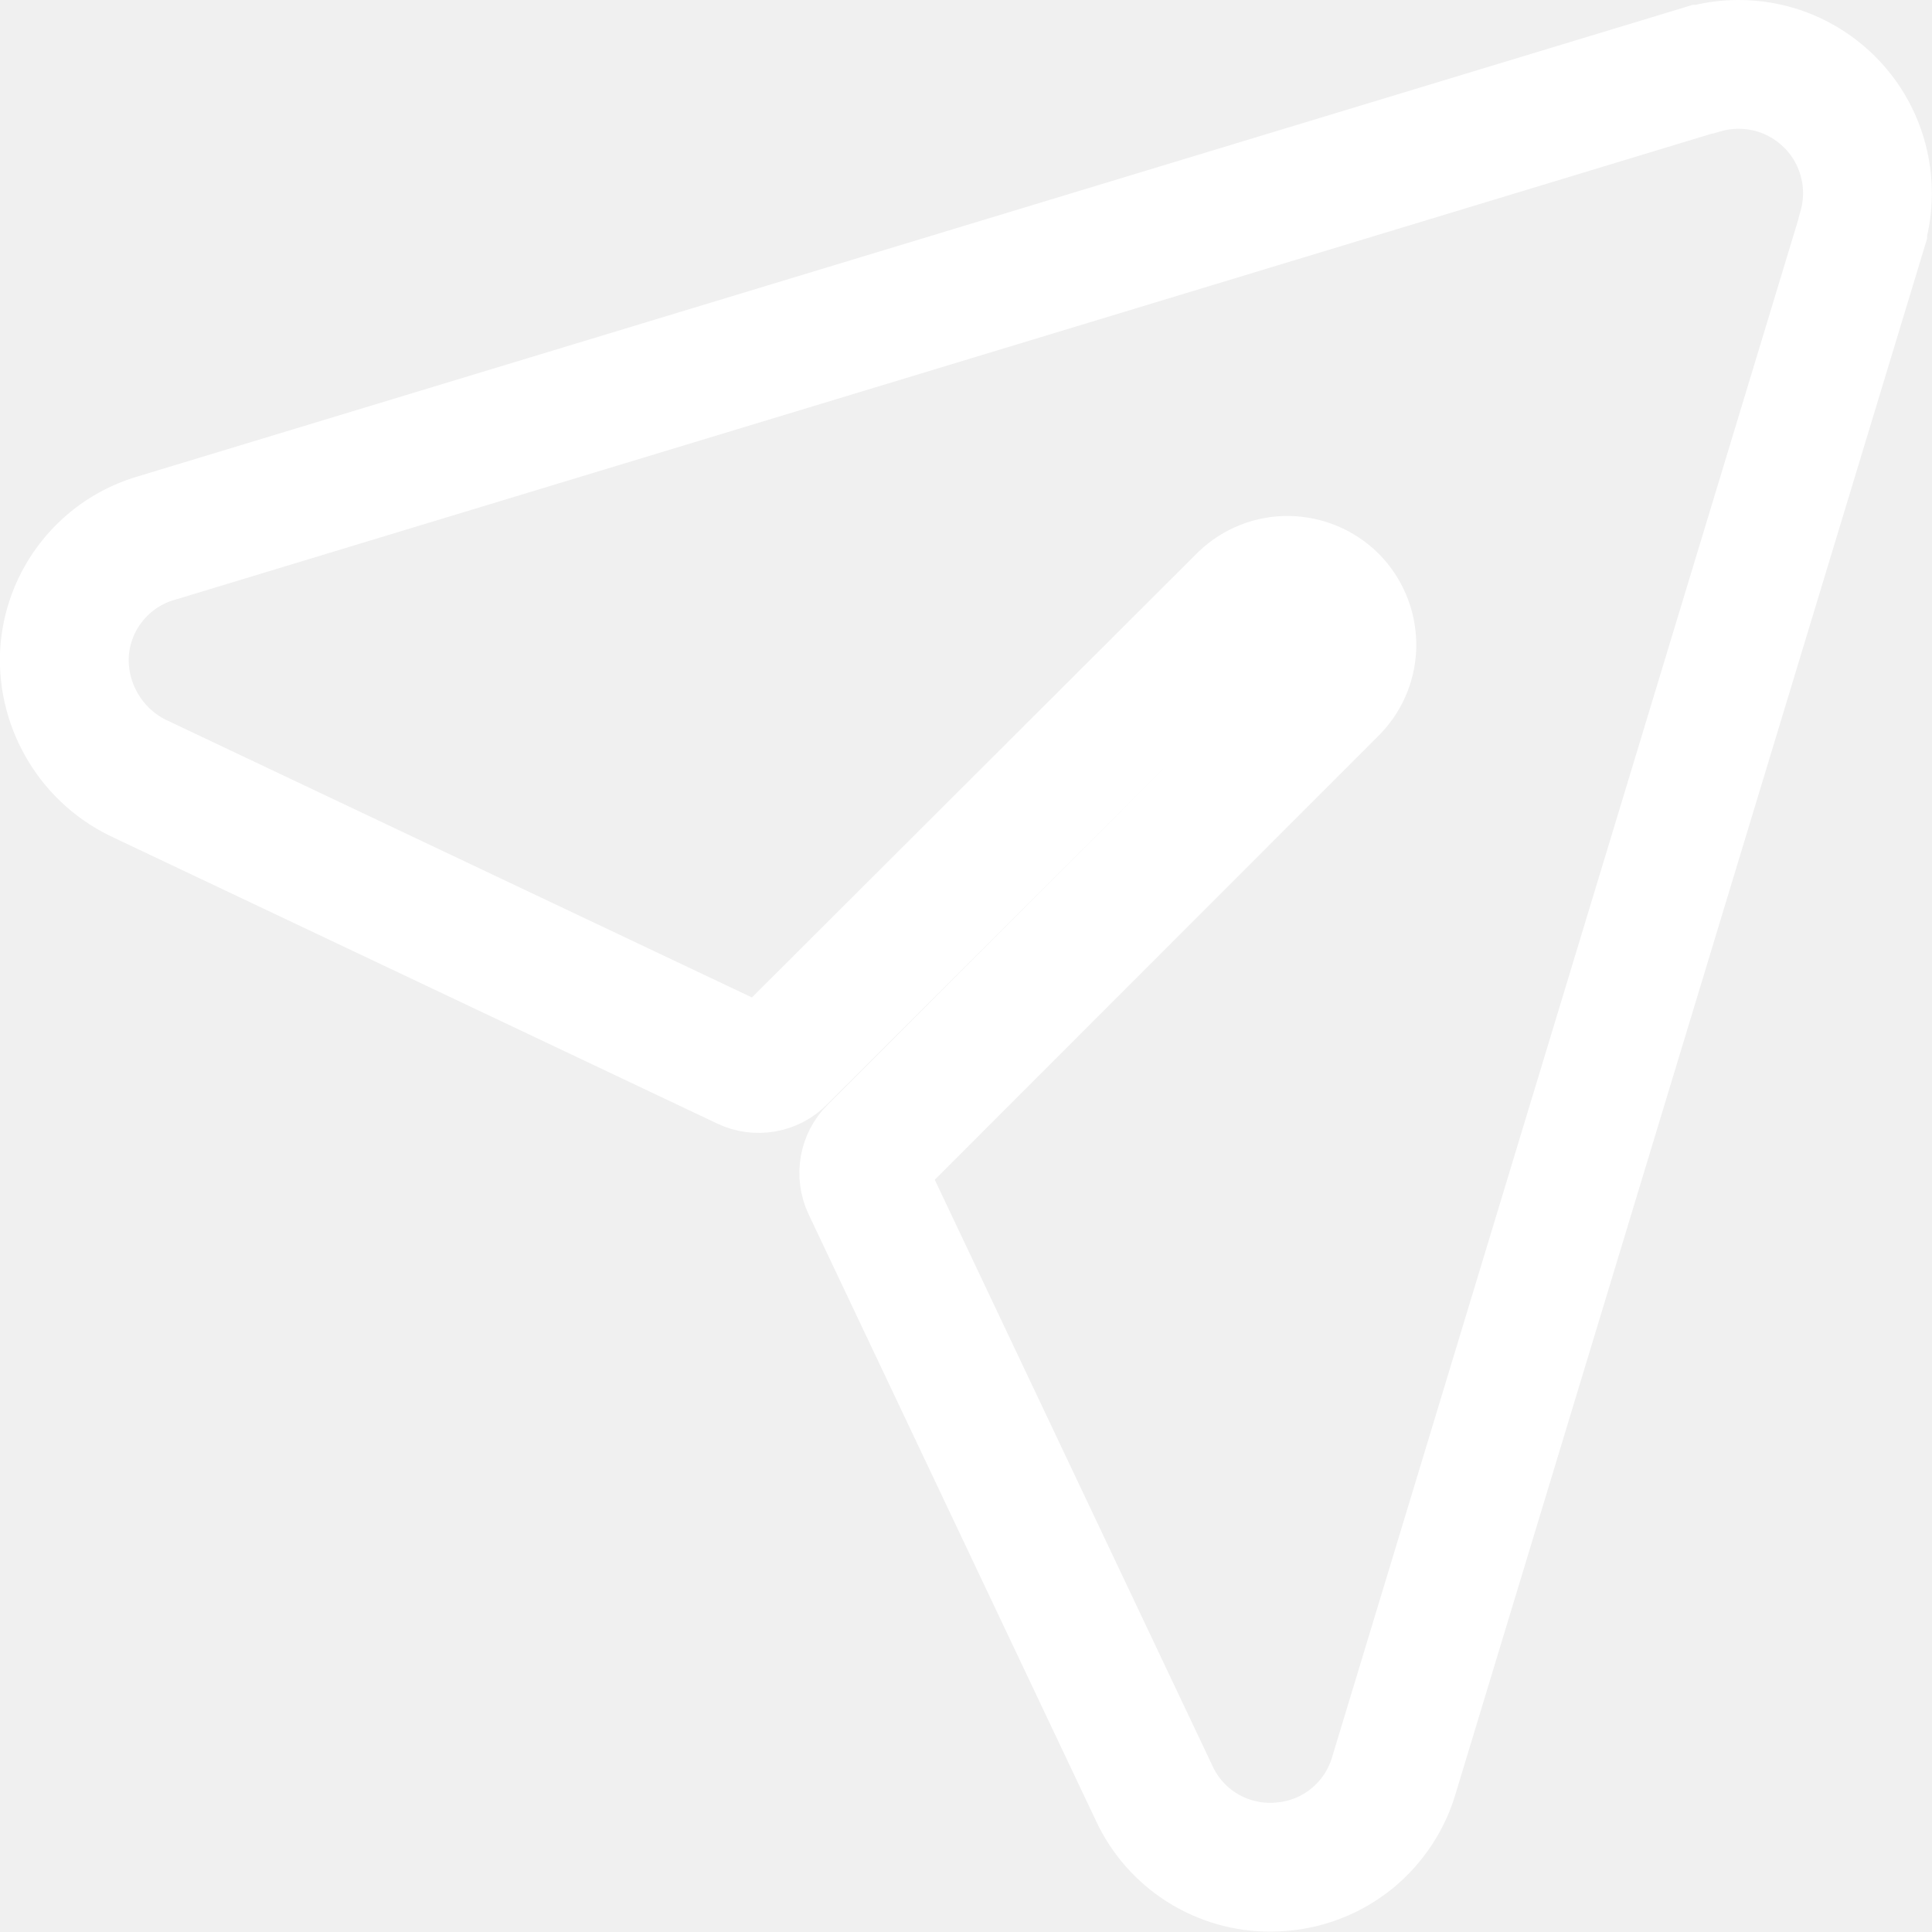
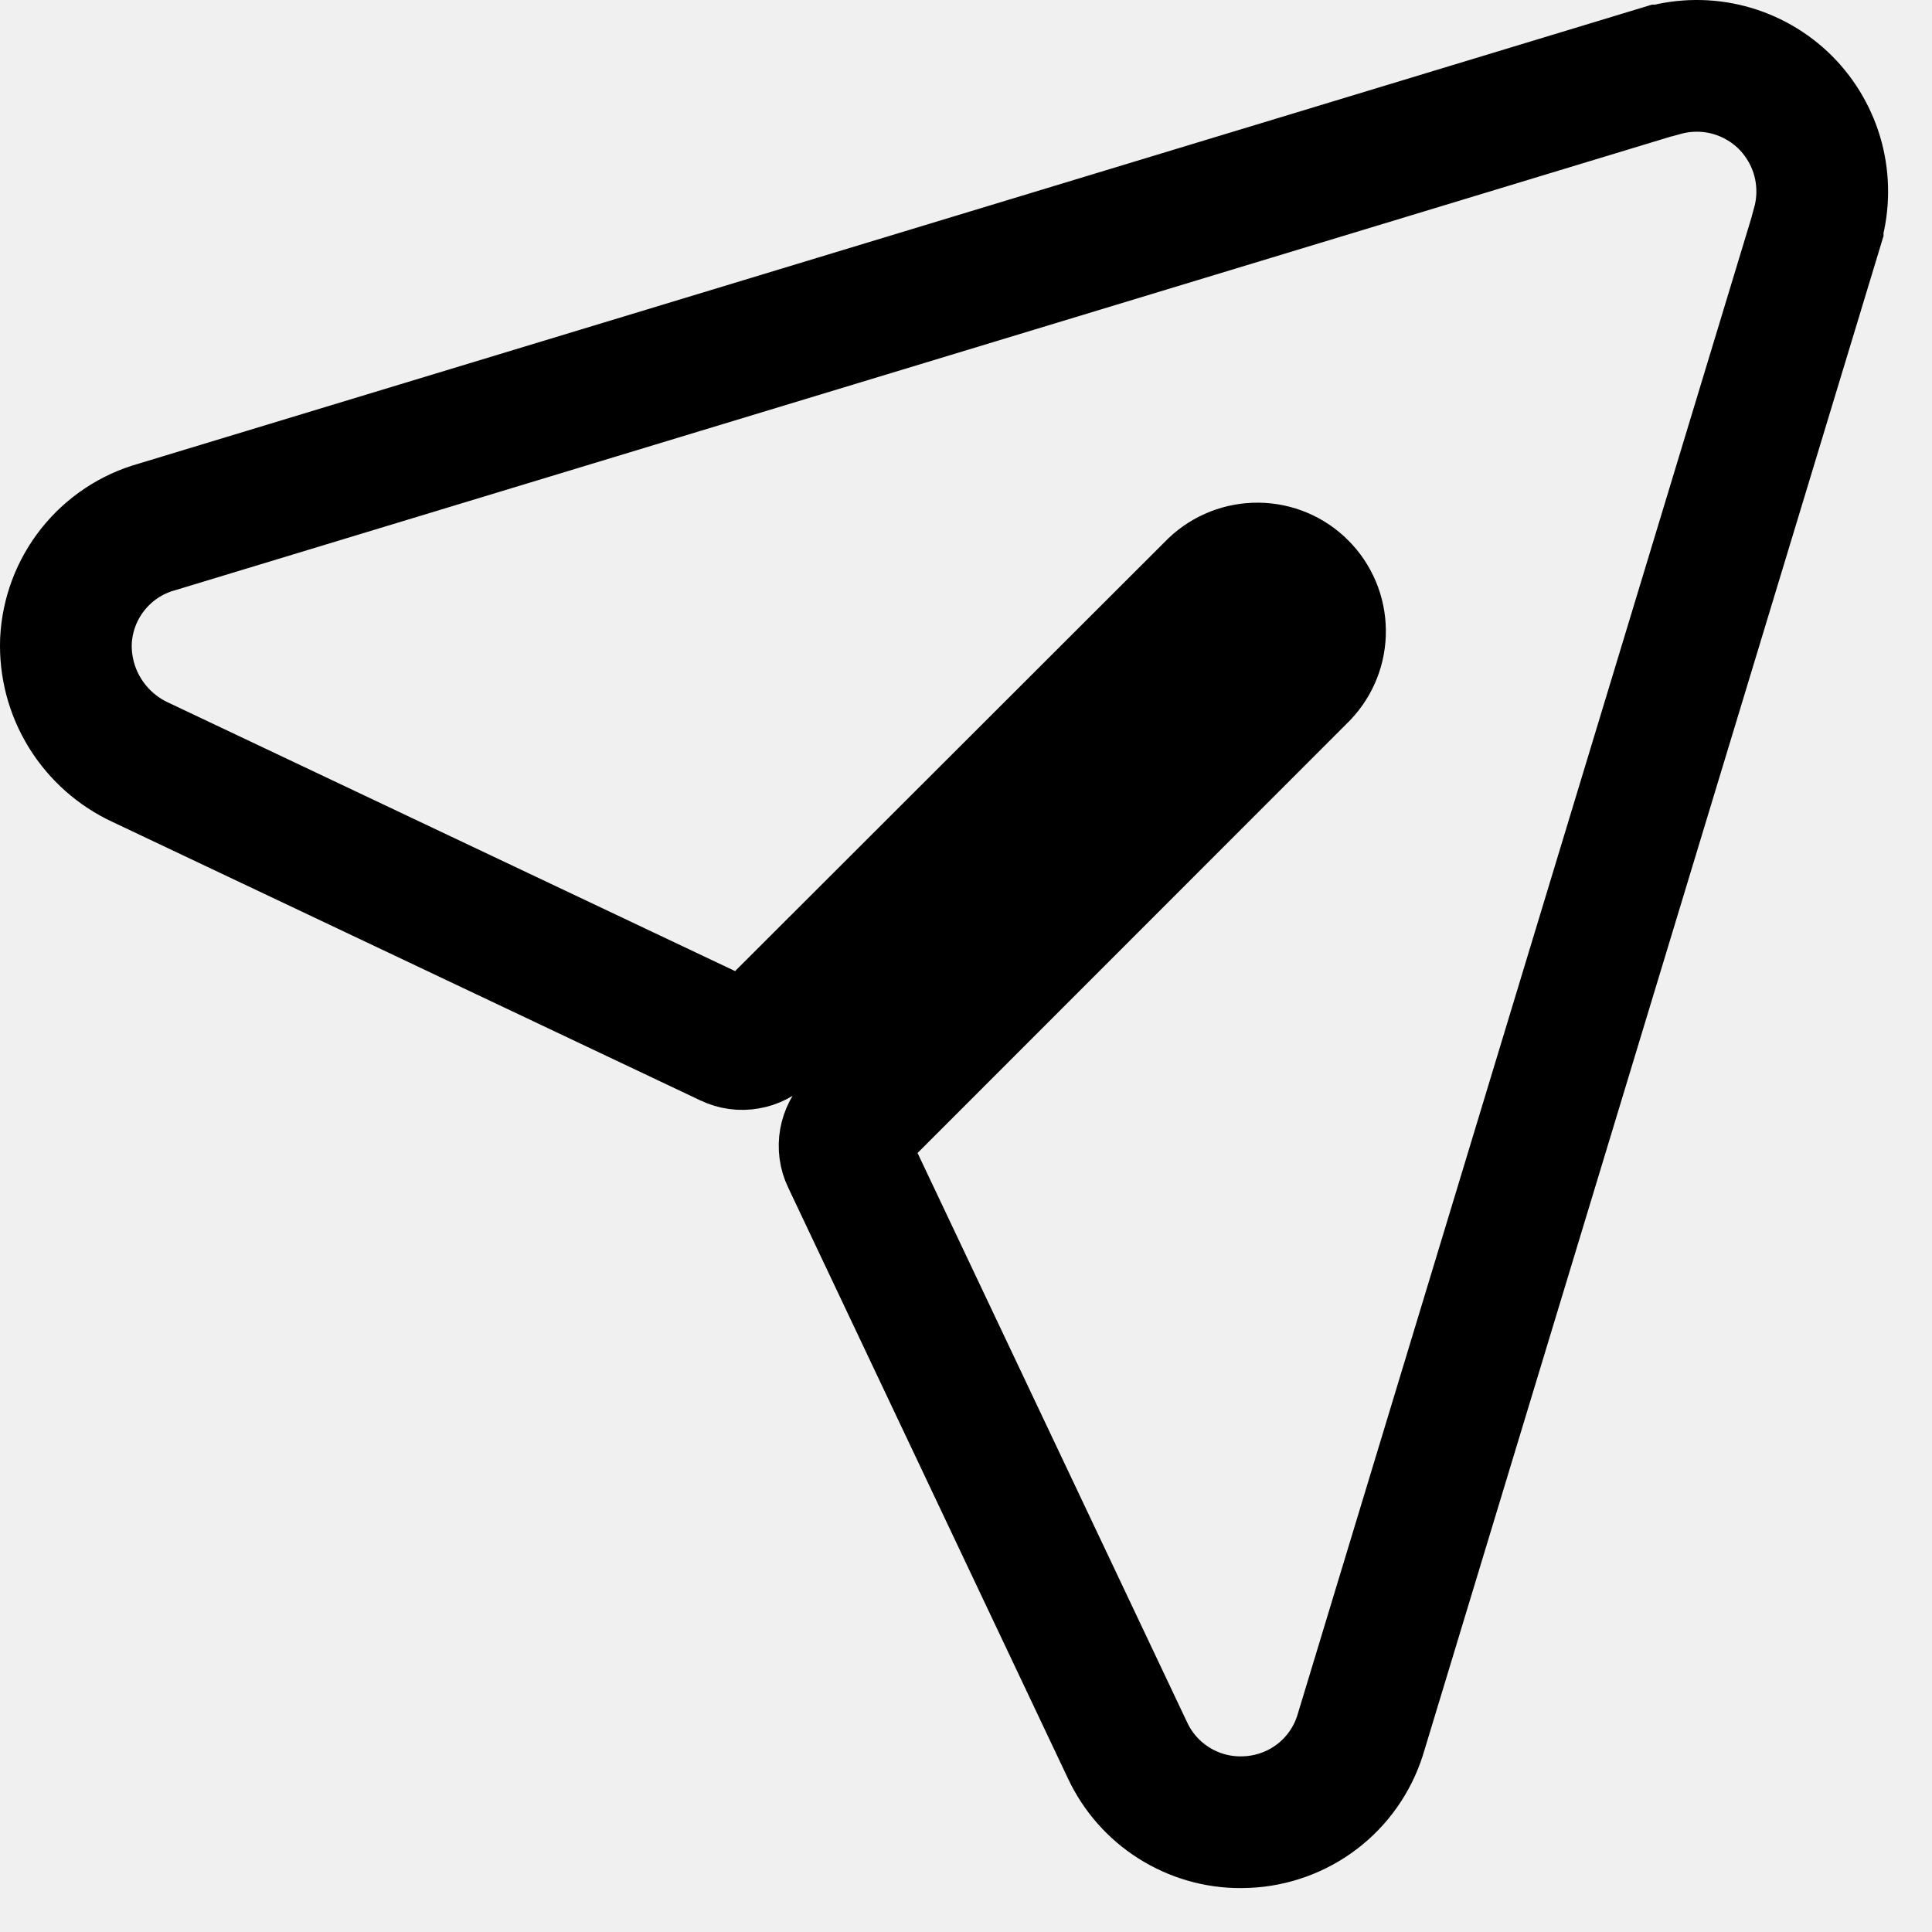
- <svg xmlns="http://www.w3.org/2000/svg" width="15" height="15" viewBox="0 0 15 15" fill="none">
-   <path d="M14.462 1.769C14.462 1.769 14.462 1.775 14.462 1.778L10.825 13.774C10.77 13.969 10.656 14.142 10.5 14.271C10.344 14.399 10.152 14.477 9.95 14.493C9.921 14.496 9.892 14.497 9.864 14.497C9.674 14.498 9.489 14.444 9.329 14.343C9.17 14.242 9.042 14.097 8.962 13.925L6.73 9.214C6.708 9.167 6.701 9.115 6.71 9.064C6.719 9.013 6.743 8.966 6.78 8.93L10.358 5.35C10.448 5.256 10.498 5.13 10.496 5C10.494 4.869 10.442 4.745 10.35 4.652C10.257 4.56 10.133 4.508 10.002 4.506C9.872 4.504 9.746 4.554 9.652 4.644L6.067 8.222C6.031 8.259 5.984 8.283 5.933 8.292C5.882 8.301 5.83 8.294 5.784 8.272L1.096 6.051C0.912 5.967 0.757 5.83 0.651 5.657C0.545 5.485 0.492 5.285 0.5 5.082C0.51 4.874 0.585 4.675 0.715 4.512C0.845 4.349 1.022 4.231 1.223 4.175L13.219 0.537H13.229C13.399 0.489 13.58 0.488 13.752 0.532C13.923 0.577 14.08 0.667 14.205 0.792C14.331 0.917 14.421 1.074 14.466 1.246C14.511 1.417 14.51 1.598 14.462 1.769Z" stroke="white" />
+ <svg xmlns="http://www.w3.org/2000/svg" width="22" height="22" viewBox="0 0 22 22" fill="none">
+   <path d="M20.698 2.563C20.698 2.563 20.698 2.571 20.698 2.576L15.501 19.717C15.422 19.995 15.261 20.243 15.037 20.427C14.814 20.61 14.539 20.721 14.251 20.745C14.21 20.748 14.169 20.75 14.128 20.75C13.858 20.751 13.593 20.674 13.365 20.529C13.137 20.385 12.955 20.178 12.84 19.933L9.652 13.2C9.62 13.134 9.61 13.059 9.623 12.986C9.636 12.914 9.67 12.847 9.722 12.795L14.835 7.68C14.963 7.545 15.034 7.366 15.031 7.179C15.029 6.993 14.954 6.815 14.822 6.683C14.691 6.551 14.513 6.476 14.326 6.474C14.14 6.472 13.96 6.542 13.825 6.67L8.705 11.784C8.653 11.836 8.586 11.871 8.513 11.883C8.441 11.896 8.366 11.886 8.299 11.854L1.603 8.682C1.34 8.561 1.119 8.365 0.967 8.119C0.815 7.872 0.74 7.587 0.751 7.297C0.766 7 0.873 6.715 1.059 6.482C1.244 6.25 1.498 6.081 1.784 6.001L18.922 0.803H18.935C19.179 0.735 19.437 0.732 19.682 0.796C19.927 0.86 20.151 0.988 20.331 1.167C20.51 1.347 20.638 1.57 20.703 1.815C20.767 2.06 20.766 2.318 20.698 2.563Z" stroke="black" stroke-width="1.5" />
</svg>
